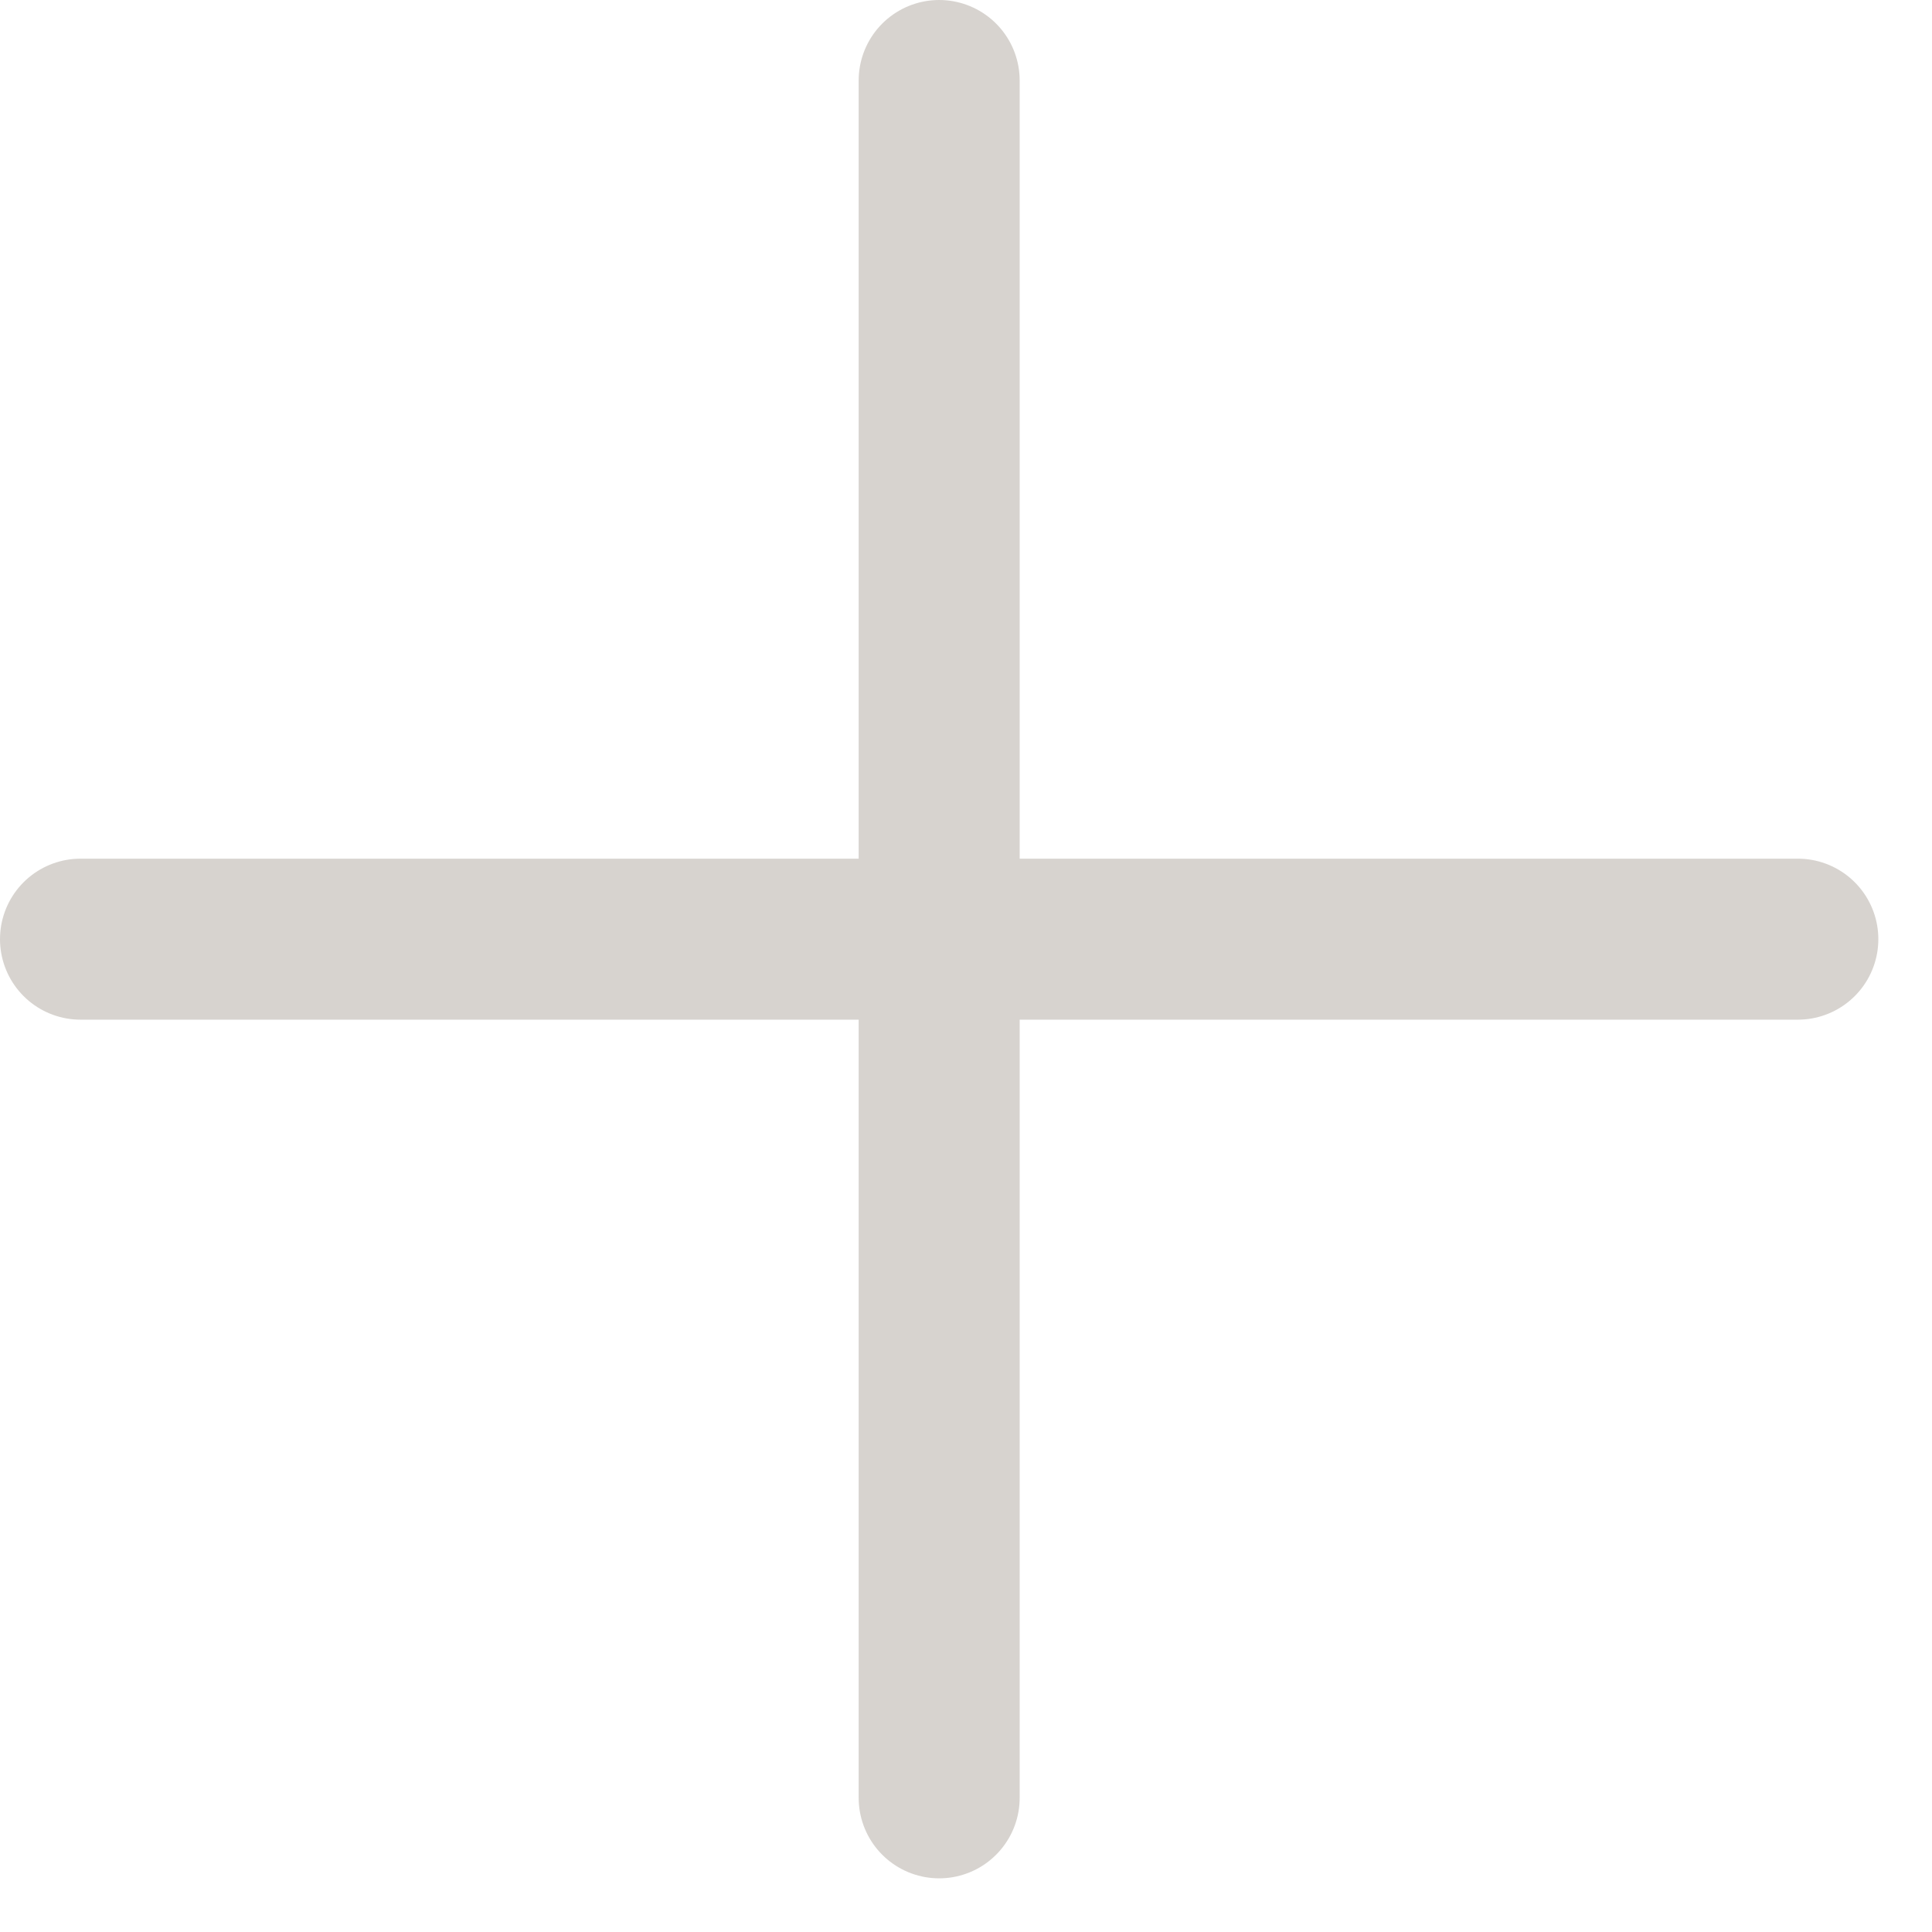
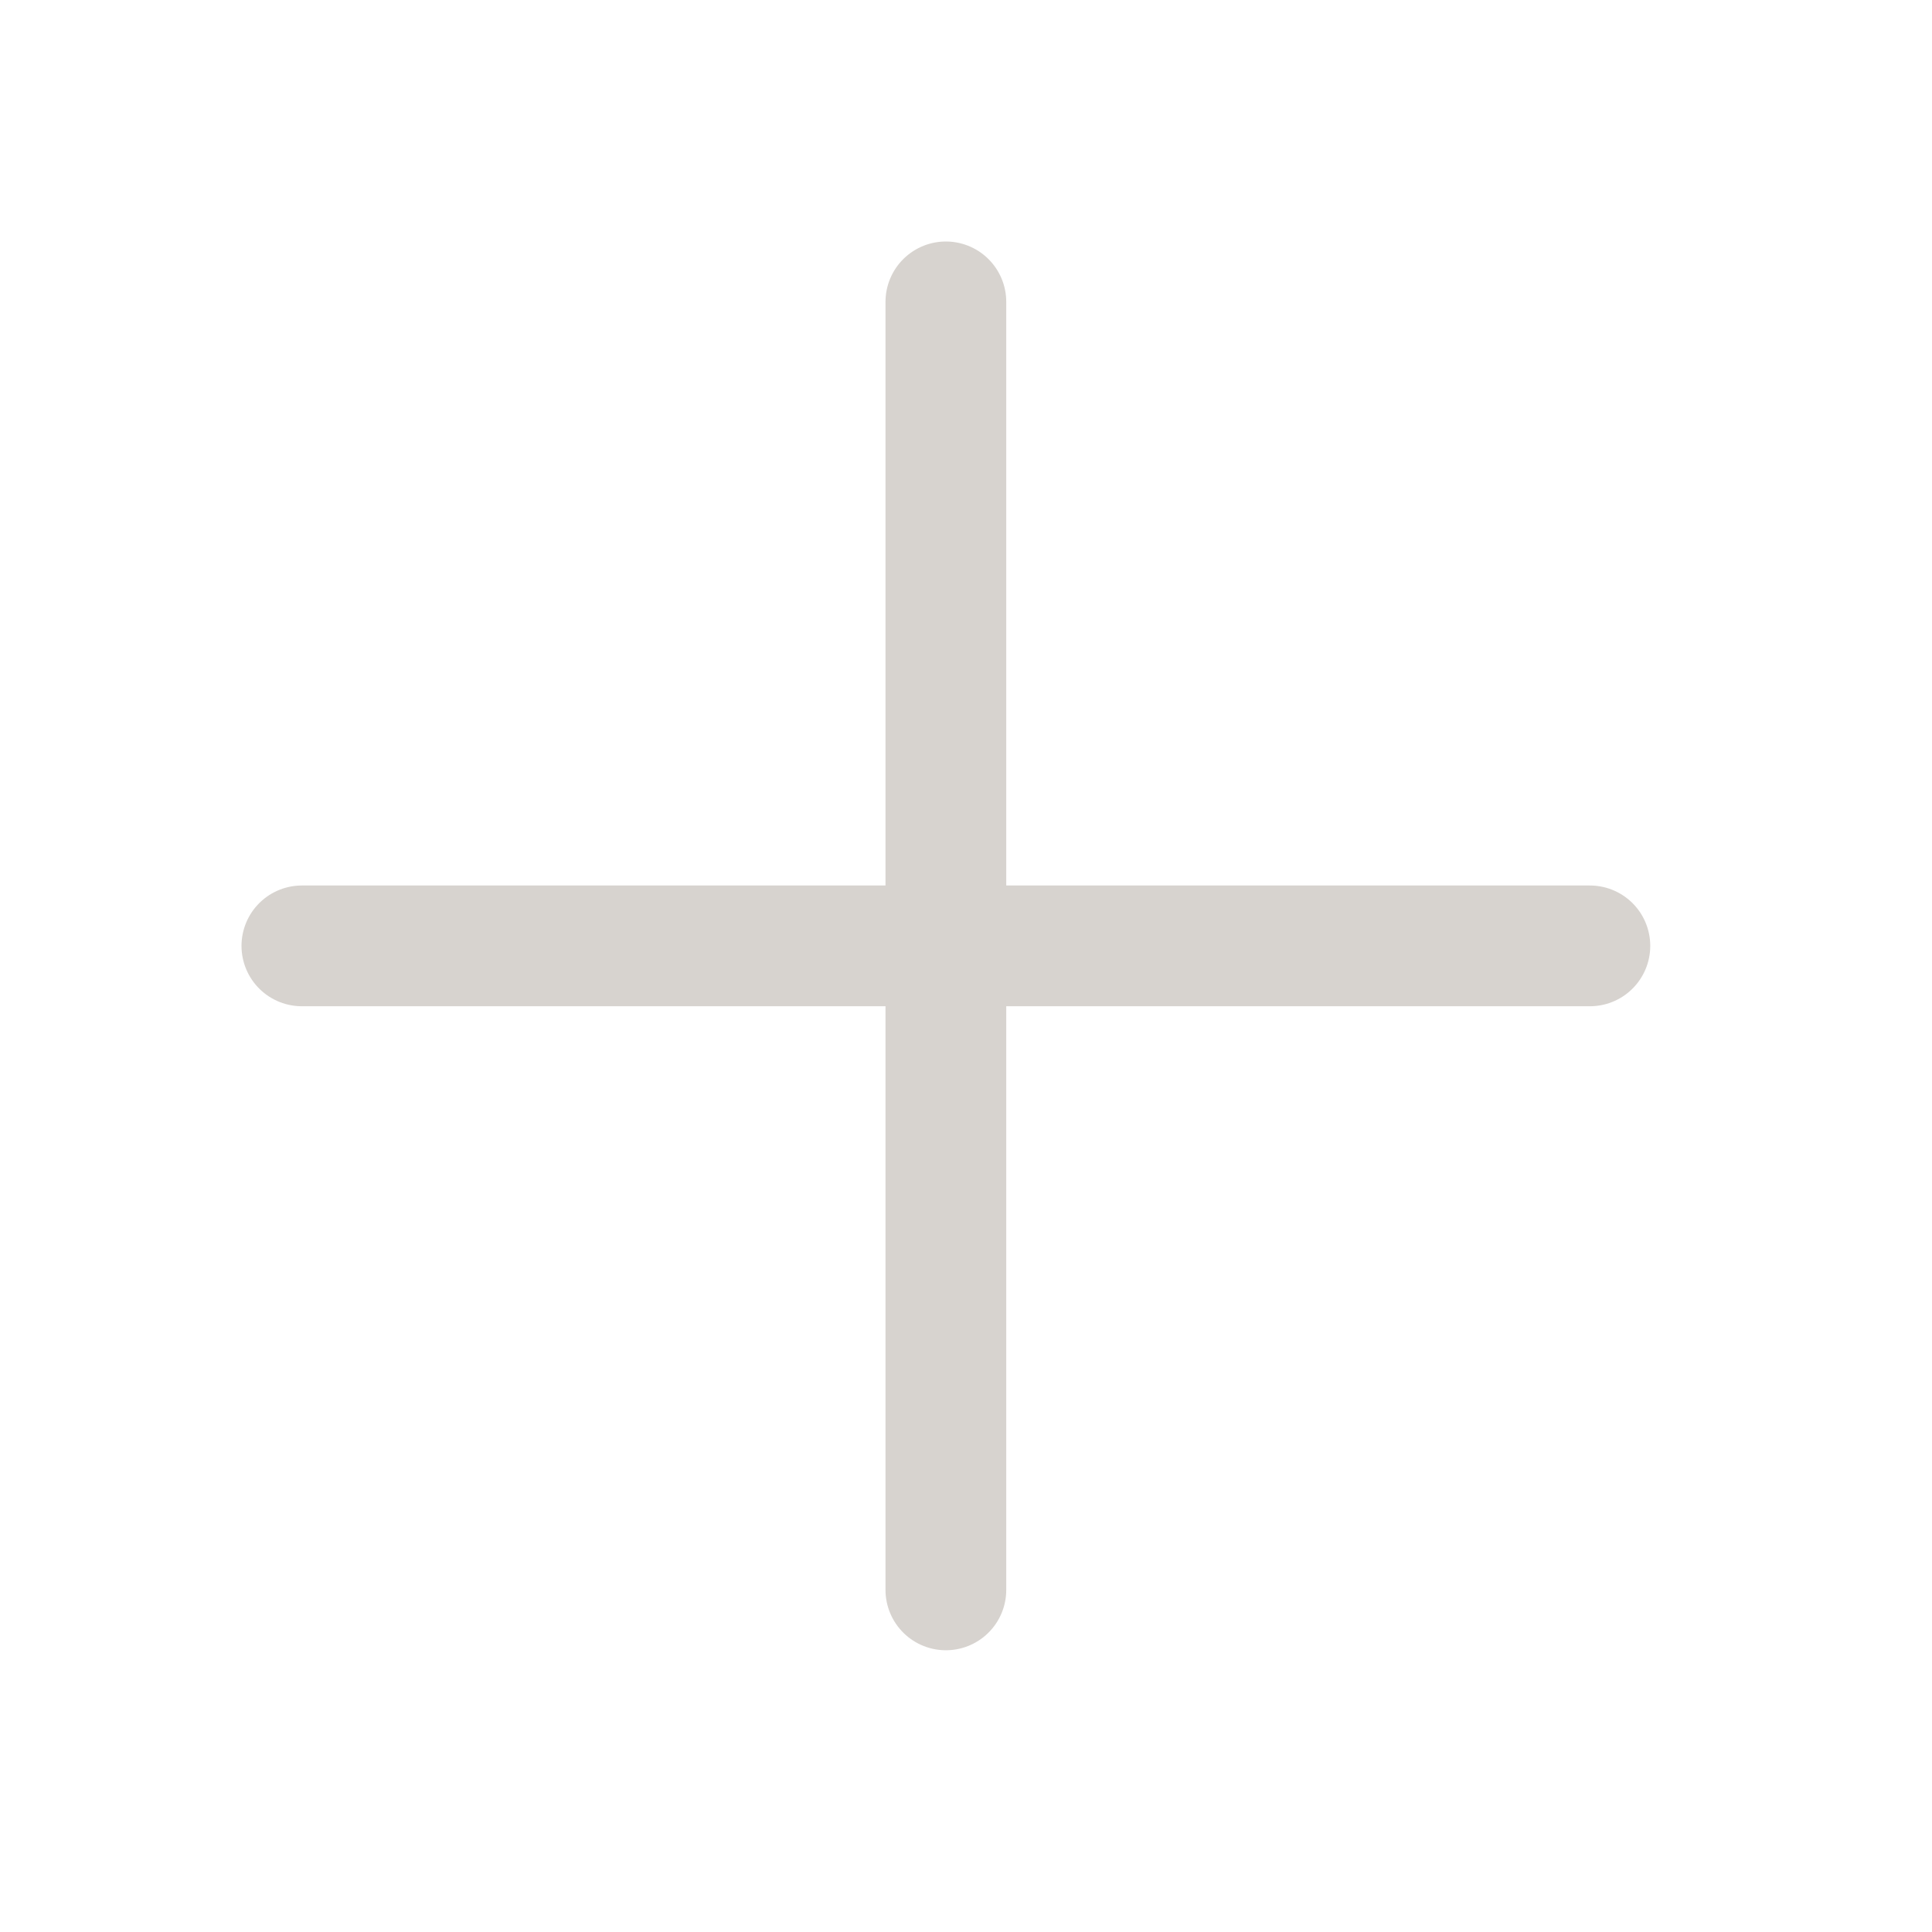
- <svg xmlns="http://www.w3.org/2000/svg" width="18" height="18" viewBox="0 0 18 18" fill="none">
+ <svg xmlns="http://www.w3.org/2000/svg" width="24" height="24" viewBox="-3 -3 24 24" fill="none">
  <path d="M0.75 8.75H16.75M8.75 0.75V16.75" stroke="#D7D3CF" stroke-width="1.5" stroke-linecap="round" stroke-linejoin="round" />
</svg>
